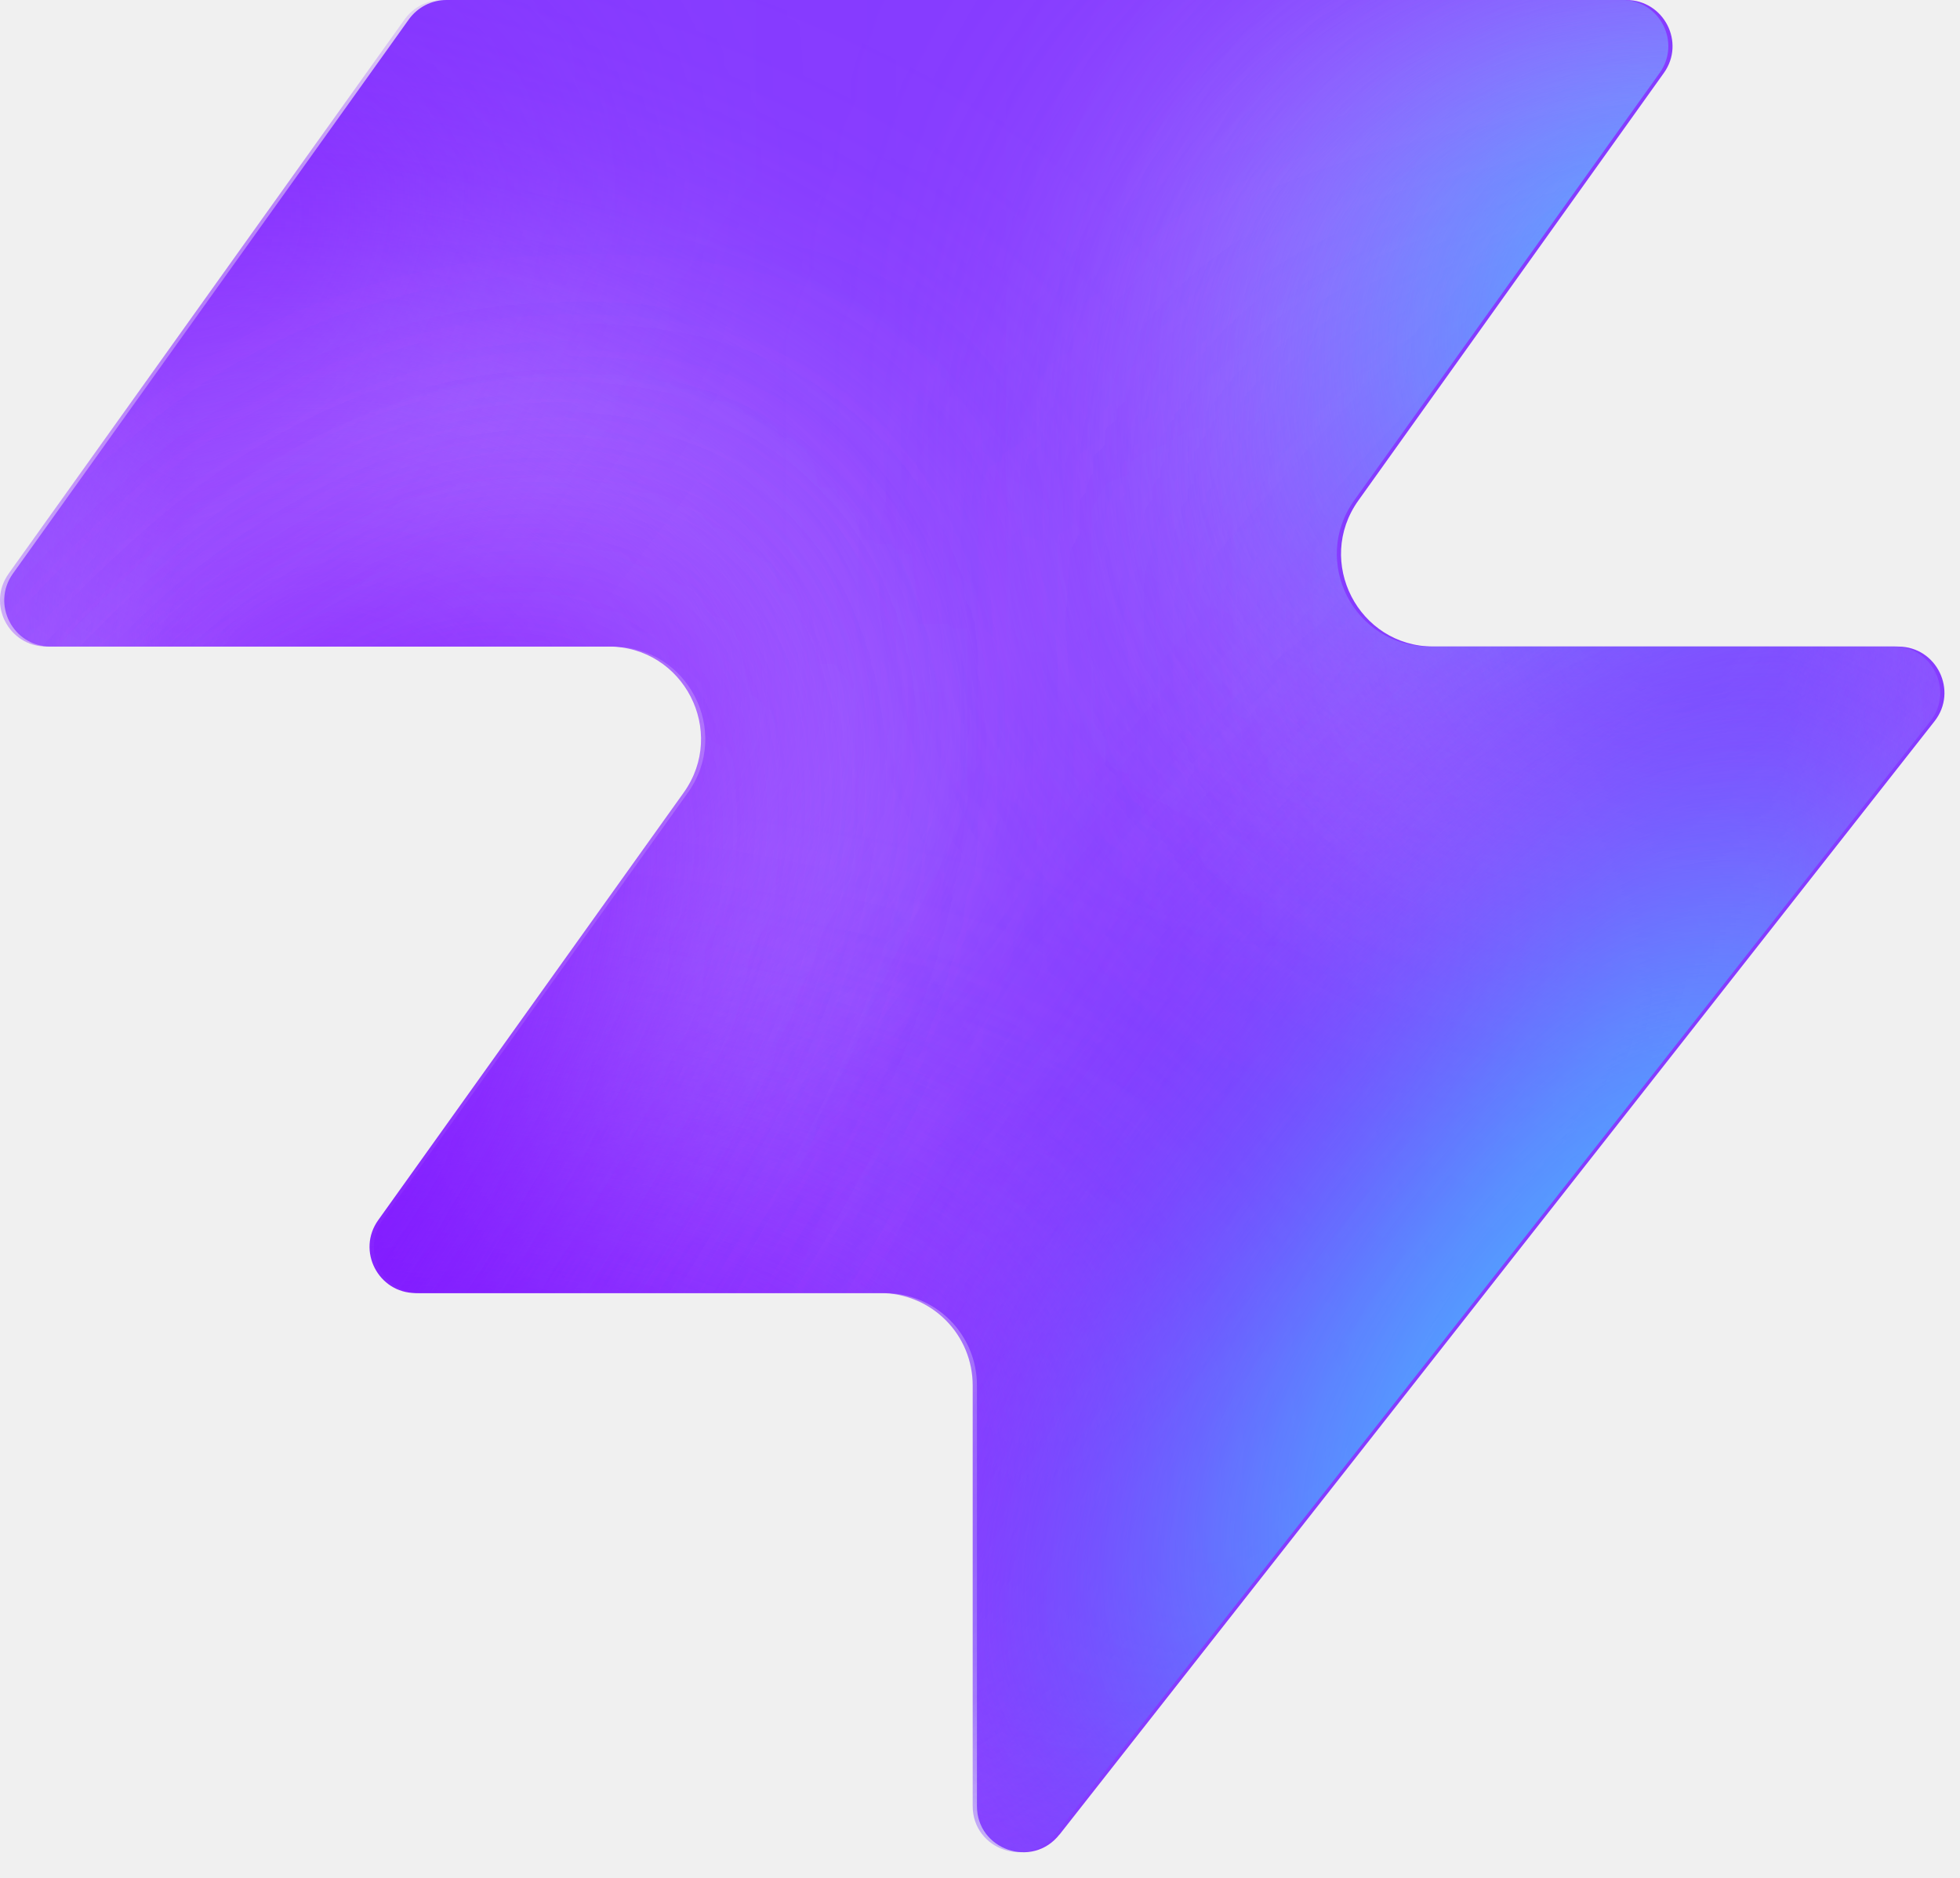
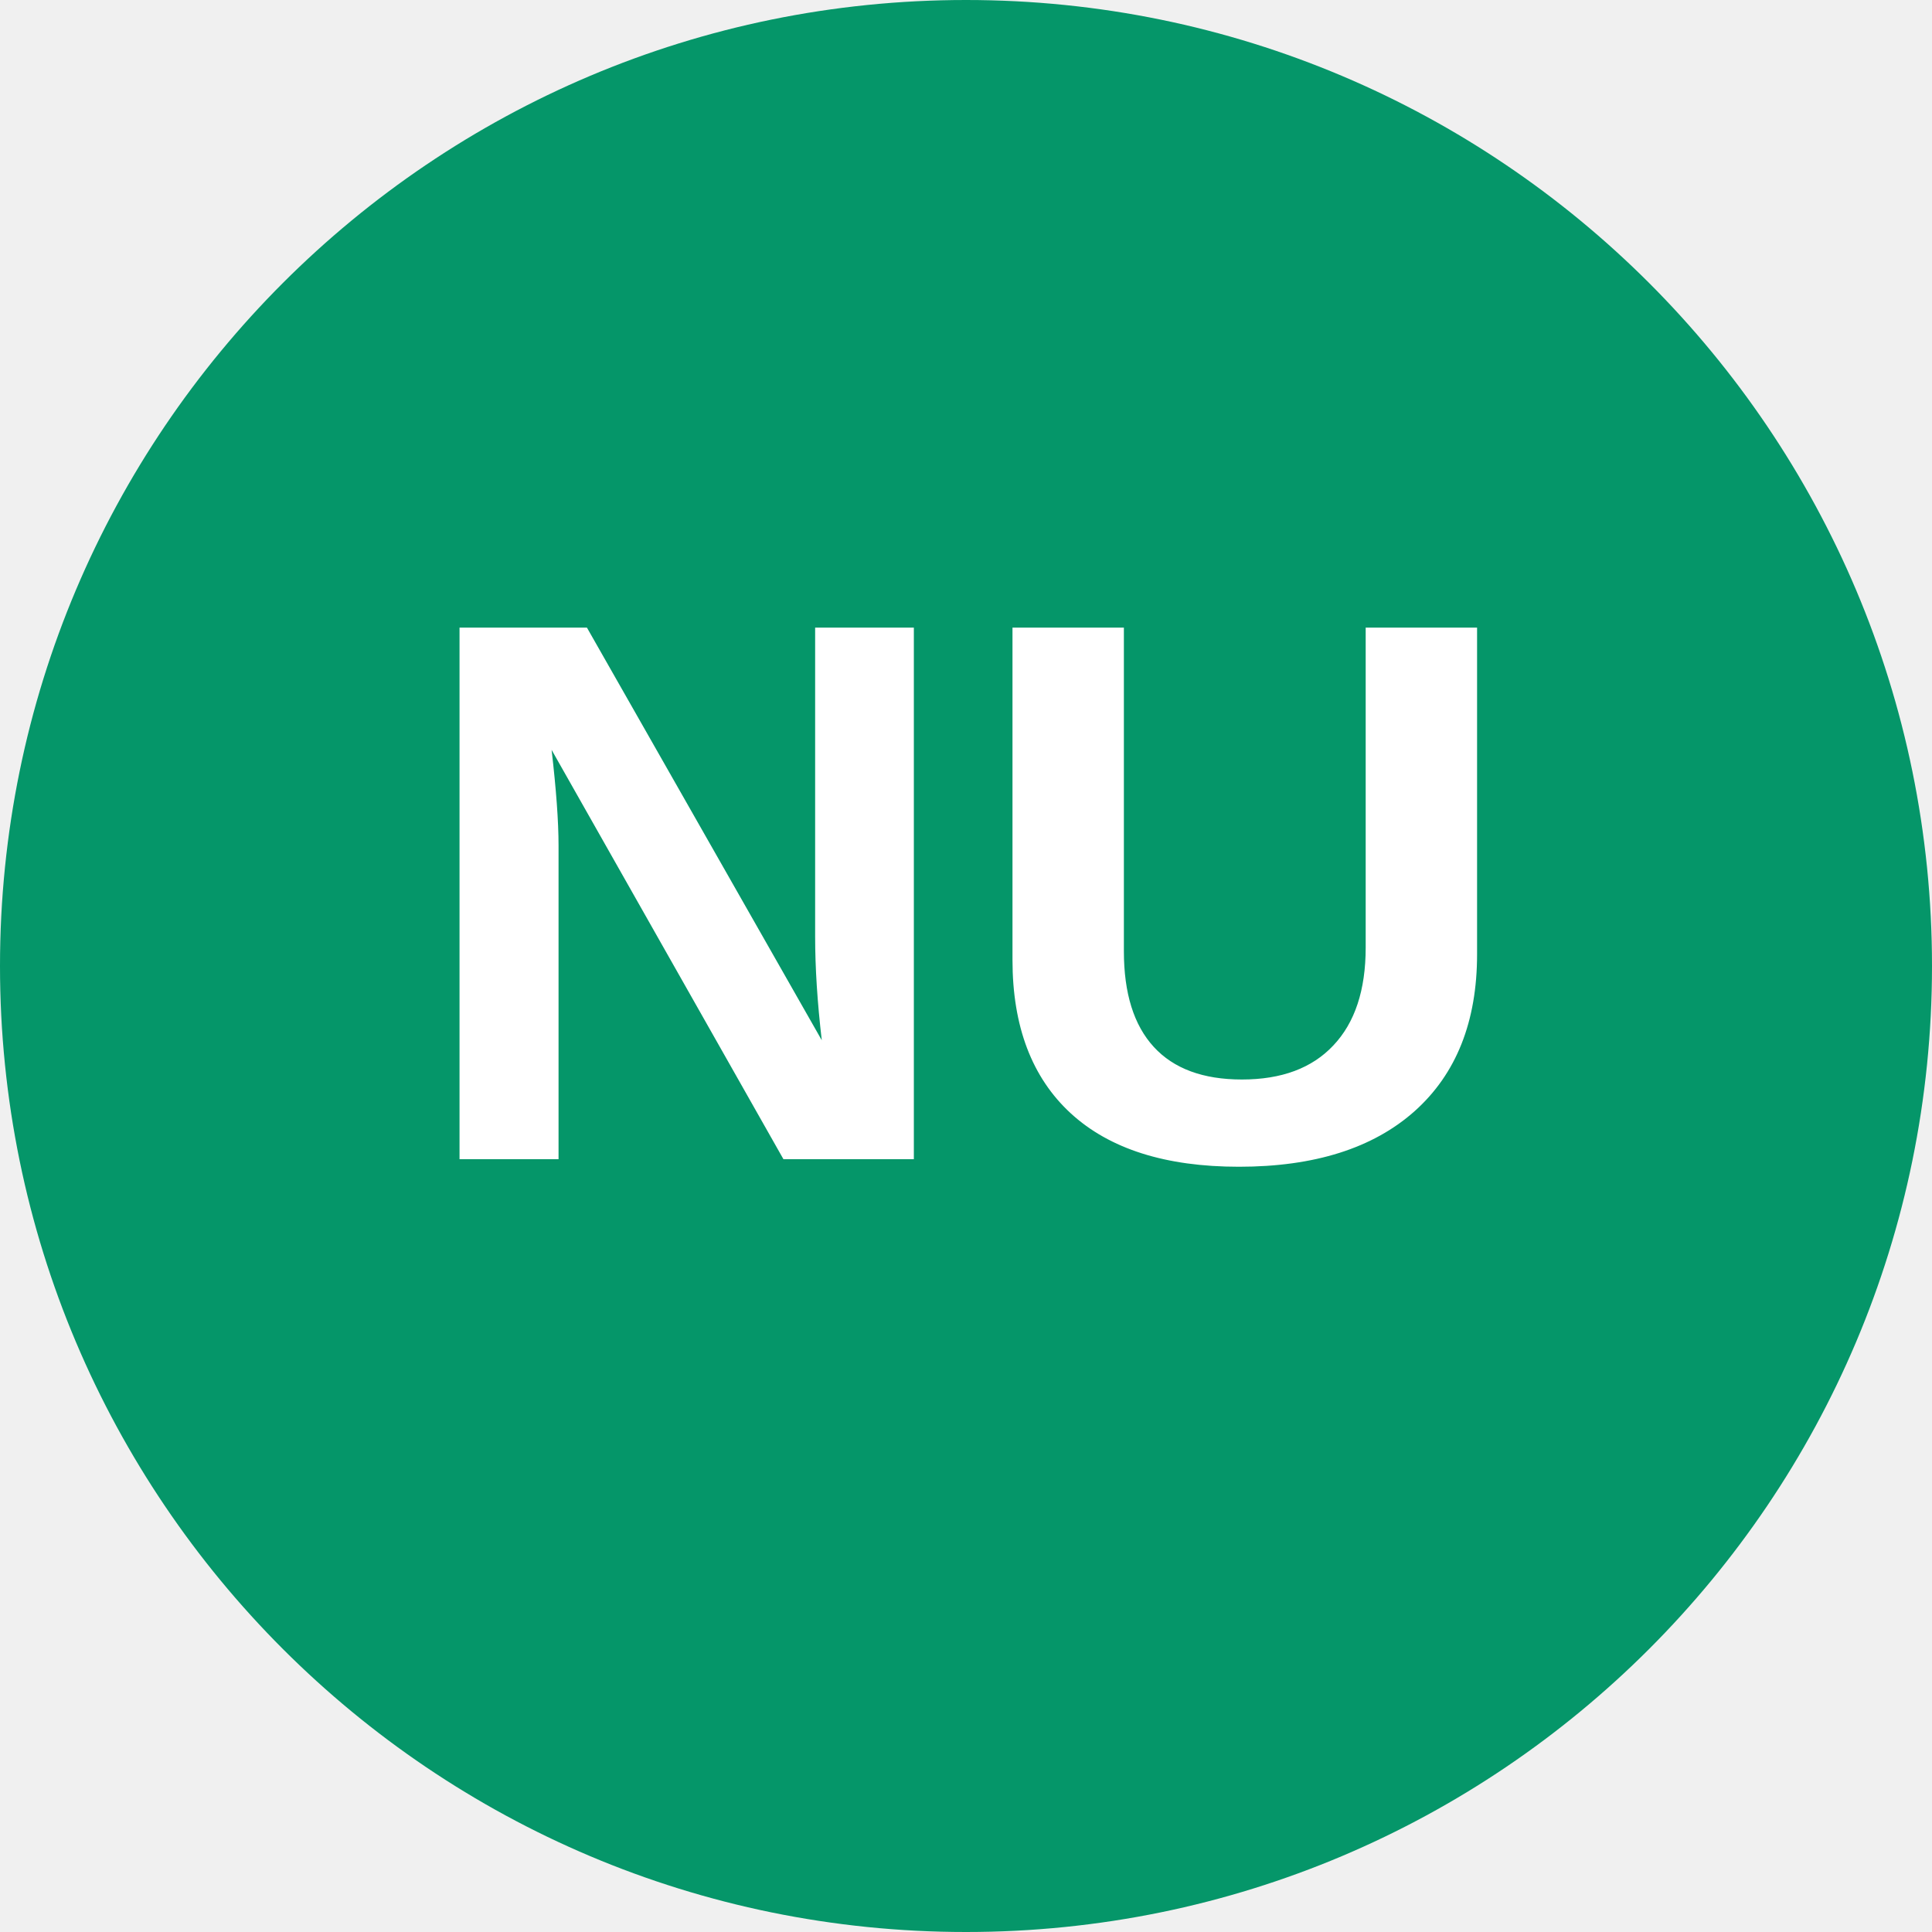
- <svg xmlns="http://www.w3.org/2000/svg" width="48" height="46" fill="none" viewBox="0 0 48 46">
-   <path fill="#863bff" d="M25.946 44.938c-.664.845-2.021.375-2.021-.698V33.937a2.26 2.26 0 0 0-2.262-2.262H10.287c-.92 0-1.456-1.04-.92-1.788l7.48-10.471c1.07-1.497 0-3.578-1.842-3.578H1.237c-.92 0-1.456-1.04-.92-1.788L10.013.474c.214-.297.556-.474.92-.474h28.894c.92 0 1.456 1.04.92 1.788l-7.48 10.471c-1.07 1.498 0 3.579 1.842 3.579h11.377c.943 0 1.473 1.088.89 1.83L25.947 44.94z" style="fill:#863bff;fill:color(display-p3 .525 .23 1);fill-opacity:1" />
-   <mask id="a" width="48" height="46" x="0" y="0" maskUnits="userSpaceOnUse" style="mask-type:alpha">
-     <path fill="#000" d="M25.842 44.938c-.664.844-2.021.375-2.021-.698V33.937a2.26 2.26 0 0 0-2.262-2.262H10.183c-.92 0-1.456-1.04-.92-1.788l7.48-10.471c1.07-1.498 0-3.579-1.842-3.579H1.133c-.92 0-1.456-1.04-.92-1.787L9.91.473c.214-.297.556-.474.92-.474h28.894c.92 0 1.456 1.04.92 1.788l-7.48 10.471c-1.07 1.498 0 3.578 1.842 3.578h11.377c.943 0 1.473 1.088.89 1.832L25.843 44.94z" style="fill:#000;fill-opacity:1" />
-   </mask>
-   <g mask="url(#a)">
-     <g filter="url(#b)">
-       <ellipse cx="5.508" cy="14.704" fill="#ede6ff" rx="5.508" ry="14.704" style="fill:#ede6ff;fill:color(display-p3 .927 .903 1);fill-opacity:1" transform="matrix(.00324 1 1 -.00324 -4.47 31.516)" />
-     </g>
-     <g filter="url(#c)">
-       <ellipse cx="10.399" cy="29.851" fill="#ede6ff" rx="10.399" ry="29.851" style="fill:#ede6ff;fill:color(display-p3 .927 .903 1);fill-opacity:1" transform="matrix(.00324 1 1 -.00324 -39.328 7.883)" />
-     </g>
-     <g filter="url(#d)">
-       <ellipse cx="5.508" cy="30.487" fill="#7e14ff" rx="5.508" ry="30.487" style="fill:#7e14ff;fill:color(display-p3 .492 .077 1);fill-opacity:1" transform="rotate(89.814 -25.913 -14.639)scale(1 -1)" />
-     </g>
-     <g filter="url(#e)">
-       <ellipse cx="5.508" cy="30.599" fill="#7e14ff" rx="5.508" ry="30.599" style="fill:#7e14ff;fill:color(display-p3 .492 .077 1);fill-opacity:1" transform="rotate(89.814 -32.644 -3.334)scale(1 -1)" />
-     </g>
-     <g filter="url(#f)">
-       <ellipse cx="5.508" cy="30.599" fill="#7e14ff" rx="5.508" ry="30.599" style="fill:#7e14ff;fill:color(display-p3 .492 .077 1);fill-opacity:1" transform="matrix(.00324 1 1 -.00324 -34.34 30.47)" />
-     </g>
-     <g filter="url(#g)">
-       <ellipse cx="14.072" cy="22.078" fill="#ede6ff" rx="14.072" ry="22.078" style="fill:#ede6ff;fill:color(display-p3 .927 .903 1);fill-opacity:1" transform="rotate(93.35 24.506 48.493)scale(-1 1)" />
-     </g>
-     <g filter="url(#h)">
-       <ellipse cx="3.47" cy="21.501" fill="#7e14ff" rx="3.47" ry="21.501" style="fill:#7e14ff;fill:color(display-p3 .492 .077 1);fill-opacity:1" transform="rotate(89.009 28.708 47.59)scale(-1 1)" />
-     </g>
-     <g filter="url(#i)">
-       <ellipse cx="3.47" cy="21.501" fill="#7e14ff" rx="3.47" ry="21.501" style="fill:#7e14ff;fill:color(display-p3 .492 .077 1);fill-opacity:1" transform="rotate(89.009 28.708 47.59)scale(-1 1)" />
-     </g>
-     <g filter="url(#j)">
-       <ellipse cx=".387" cy="8.972" fill="#7e14ff" rx="4.407" ry="29.108" style="fill:#7e14ff;fill:color(display-p3 .492 .077 1);fill-opacity:1" transform="rotate(39.51 .387 8.972)" />
-     </g>
-     <g filter="url(#k)">
-       <ellipse cx="47.523" cy="-6.092" fill="#7e14ff" rx="4.407" ry="29.108" style="fill:#7e14ff;fill:color(display-p3 .492 .077 1);fill-opacity:1" transform="rotate(37.892 47.523 -6.092)" />
-     </g>
-     <g filter="url(#l)">
-       <ellipse cx="41.412" cy="6.333" fill="#47bfff" rx="5.971" ry="9.665" style="fill:#47bfff;fill:color(display-p3 .28 .748 1);fill-opacity:1" transform="rotate(37.892 41.412 6.333)" />
-     </g>
-     <g filter="url(#m)">
-       <ellipse cx="-1.879" cy="38.332" fill="#7e14ff" rx="4.407" ry="29.108" style="fill:#7e14ff;fill:color(display-p3 .492 .077 1);fill-opacity:1" transform="rotate(37.892 -1.88 38.332)" />
-     </g>
-     <g filter="url(#n)">
-       <ellipse cx="-1.879" cy="38.332" fill="#7e14ff" rx="4.407" ry="29.108" style="fill:#7e14ff;fill:color(display-p3 .492 .077 1);fill-opacity:1" transform="rotate(37.892 -1.88 38.332)" />
-     </g>
-     <g filter="url(#o)">
-       <ellipse cx="35.651" cy="29.907" fill="#7e14ff" rx="4.407" ry="29.108" style="fill:#7e14ff;fill:color(display-p3 .492 .077 1);fill-opacity:1" transform="rotate(37.892 35.651 29.907)" />
-     </g>
-     <g filter="url(#p)">
-       <ellipse cx="38.418" cy="32.4" fill="#47bfff" rx="5.971" ry="15.297" style="fill:#47bfff;fill:color(display-p3 .28 .748 1);fill-opacity:1" transform="rotate(37.892 38.418 32.4)" />
-     </g>
+ <svg xmlns="http://www.w3.org/2000/svg" viewBox="0 0 100 100">
+   <defs>
+     <clipPath id="circleClip">
+       <circle cx="50" cy="50" r="50" />
+     </clipPath>
+   </defs>
+   <circle cx="50" cy="50" r="50" fill="#059669" />
+   <g clip-path="url(#circleClip)">
+     <text x="50" y="60" font-family="Arial, sans-serif" font-size="40" font-weight="bold" fill="white" text-anchor="middle">
+       NU
+     </text>
  </g>
-   <defs>
-     <filter id="b" width="60.045" height="41.654" x="-19.77" y="16.149" color-interpolation-filters="sRGB" filterUnits="userSpaceOnUse">
-       <feFlood flood-opacity="0" result="BackgroundImageFix" />
-       <feBlend in="SourceGraphic" in2="BackgroundImageFix" result="shape" />
-       <feGaussianBlur result="effect1_foregroundBlur_2002_17158" stdDeviation="7.659" />
-     </filter>
-     <filter id="c" width="90.34" height="51.437" x="-54.613" y="-7.533" color-interpolation-filters="sRGB" filterUnits="userSpaceOnUse">
-       <feFlood flood-opacity="0" result="BackgroundImageFix" />
-       <feBlend in="SourceGraphic" in2="BackgroundImageFix" result="shape" />
-       <feGaussianBlur result="effect1_foregroundBlur_2002_17158" stdDeviation="7.659" />
-     </filter>
-     <filter id="d" width="79.355" height="29.4" x="-49.64" y="2.03" color-interpolation-filters="sRGB" filterUnits="userSpaceOnUse">
-       <feFlood flood-opacity="0" result="BackgroundImageFix" />
-       <feBlend in="SourceGraphic" in2="BackgroundImageFix" result="shape" />
-       <feGaussianBlur result="effect1_foregroundBlur_2002_17158" stdDeviation="4.596" />
-     </filter>
-     <filter id="e" width="79.579" height="29.4" x="-45.045" y="20.029" color-interpolation-filters="sRGB" filterUnits="userSpaceOnUse">
-       <feFlood flood-opacity="0" result="BackgroundImageFix" />
-       <feBlend in="SourceGraphic" in2="BackgroundImageFix" result="shape" />
-       <feGaussianBlur result="effect1_foregroundBlur_2002_17158" stdDeviation="4.596" />
-     </filter>
-     <filter id="f" width="79.579" height="29.4" x="-43.513" y="21.178" color-interpolation-filters="sRGB" filterUnits="userSpaceOnUse">
-       <feFlood flood-opacity="0" result="BackgroundImageFix" />
-       <feBlend in="SourceGraphic" in2="BackgroundImageFix" result="shape" />
-       <feGaussianBlur result="effect1_foregroundBlur_2002_17158" stdDeviation="4.596" />
-     </filter>
-     <filter id="g" width="74.749" height="58.852" x="15.756" y="-17.901" color-interpolation-filters="sRGB" filterUnits="userSpaceOnUse">
-       <feFlood flood-opacity="0" result="BackgroundImageFix" />
-       <feBlend in="SourceGraphic" in2="BackgroundImageFix" result="shape" />
-       <feGaussianBlur result="effect1_foregroundBlur_2002_17158" stdDeviation="7.659" />
-     </filter>
-     <filter id="h" width="61.377" height="25.362" x="23.548" y="2.284" color-interpolation-filters="sRGB" filterUnits="userSpaceOnUse">
-       <feFlood flood-opacity="0" result="BackgroundImageFix" />
-       <feBlend in="SourceGraphic" in2="BackgroundImageFix" result="shape" />
-       <feGaussianBlur result="effect1_foregroundBlur_2002_17158" stdDeviation="4.596" />
-     </filter>
-     <filter id="i" width="61.377" height="25.362" x="23.548" y="2.284" color-interpolation-filters="sRGB" filterUnits="userSpaceOnUse">
-       <feFlood flood-opacity="0" result="BackgroundImageFix" />
-       <feBlend in="SourceGraphic" in2="BackgroundImageFix" result="shape" />
-       <feGaussianBlur result="effect1_foregroundBlur_2002_17158" stdDeviation="4.596" />
-     </filter>
-     <filter id="j" width="56.045" height="63.649" x="-27.636" y="-22.853" color-interpolation-filters="sRGB" filterUnits="userSpaceOnUse">
-       <feFlood flood-opacity="0" result="BackgroundImageFix" />
-       <feBlend in="SourceGraphic" in2="BackgroundImageFix" result="shape" />
-       <feGaussianBlur result="effect1_foregroundBlur_2002_17158" stdDeviation="4.596" />
-     </filter>
-     <filter id="k" width="54.814" height="64.646" x="20.116" y="-38.415" color-interpolation-filters="sRGB" filterUnits="userSpaceOnUse">
-       <feFlood flood-opacity="0" result="BackgroundImageFix" />
-       <feBlend in="SourceGraphic" in2="BackgroundImageFix" result="shape" />
-       <feGaussianBlur result="effect1_foregroundBlur_2002_17158" stdDeviation="4.596" />
-     </filter>
-     <filter id="l" width="33.541" height="35.313" x="24.641" y="-11.323" color-interpolation-filters="sRGB" filterUnits="userSpaceOnUse">
-       <feFlood flood-opacity="0" result="BackgroundImageFix" />
-       <feBlend in="SourceGraphic" in2="BackgroundImageFix" result="shape" />
-       <feGaussianBlur result="effect1_foregroundBlur_2002_17158" stdDeviation="4.596" />
-     </filter>
-     <filter id="m" width="54.814" height="64.646" x="-29.286" y="6.009" color-interpolation-filters="sRGB" filterUnits="userSpaceOnUse">
-       <feFlood flood-opacity="0" result="BackgroundImageFix" />
-       <feBlend in="SourceGraphic" in2="BackgroundImageFix" result="shape" />
-       <feGaussianBlur result="effect1_foregroundBlur_2002_17158" stdDeviation="4.596" />
-     </filter>
-     <filter id="n" width="54.814" height="64.646" x="-29.286" y="6.009" color-interpolation-filters="sRGB" filterUnits="userSpaceOnUse">
-       <feFlood flood-opacity="0" result="BackgroundImageFix" />
-       <feBlend in="SourceGraphic" in2="BackgroundImageFix" result="shape" />
-       <feGaussianBlur result="effect1_foregroundBlur_2002_17158" stdDeviation="4.596" />
-     </filter>
-     <filter id="o" width="54.814" height="64.646" x="8.244" y="-2.416" color-interpolation-filters="sRGB" filterUnits="userSpaceOnUse">
-       <feFlood flood-opacity="0" result="BackgroundImageFix" />
-       <feBlend in="SourceGraphic" in2="BackgroundImageFix" result="shape" />
-       <feGaussianBlur result="effect1_foregroundBlur_2002_17158" stdDeviation="4.596" />
-     </filter>
-     <filter id="p" width="39.409" height="43.623" x="18.713" y="10.588" color-interpolation-filters="sRGB" filterUnits="userSpaceOnUse">
-       <feFlood flood-opacity="0" result="BackgroundImageFix" />
-       <feBlend in="SourceGraphic" in2="BackgroundImageFix" result="shape" />
-       <feGaussianBlur result="effect1_foregroundBlur_2002_17158" stdDeviation="4.596" />
-     </filter>
-   </defs>
</svg>
